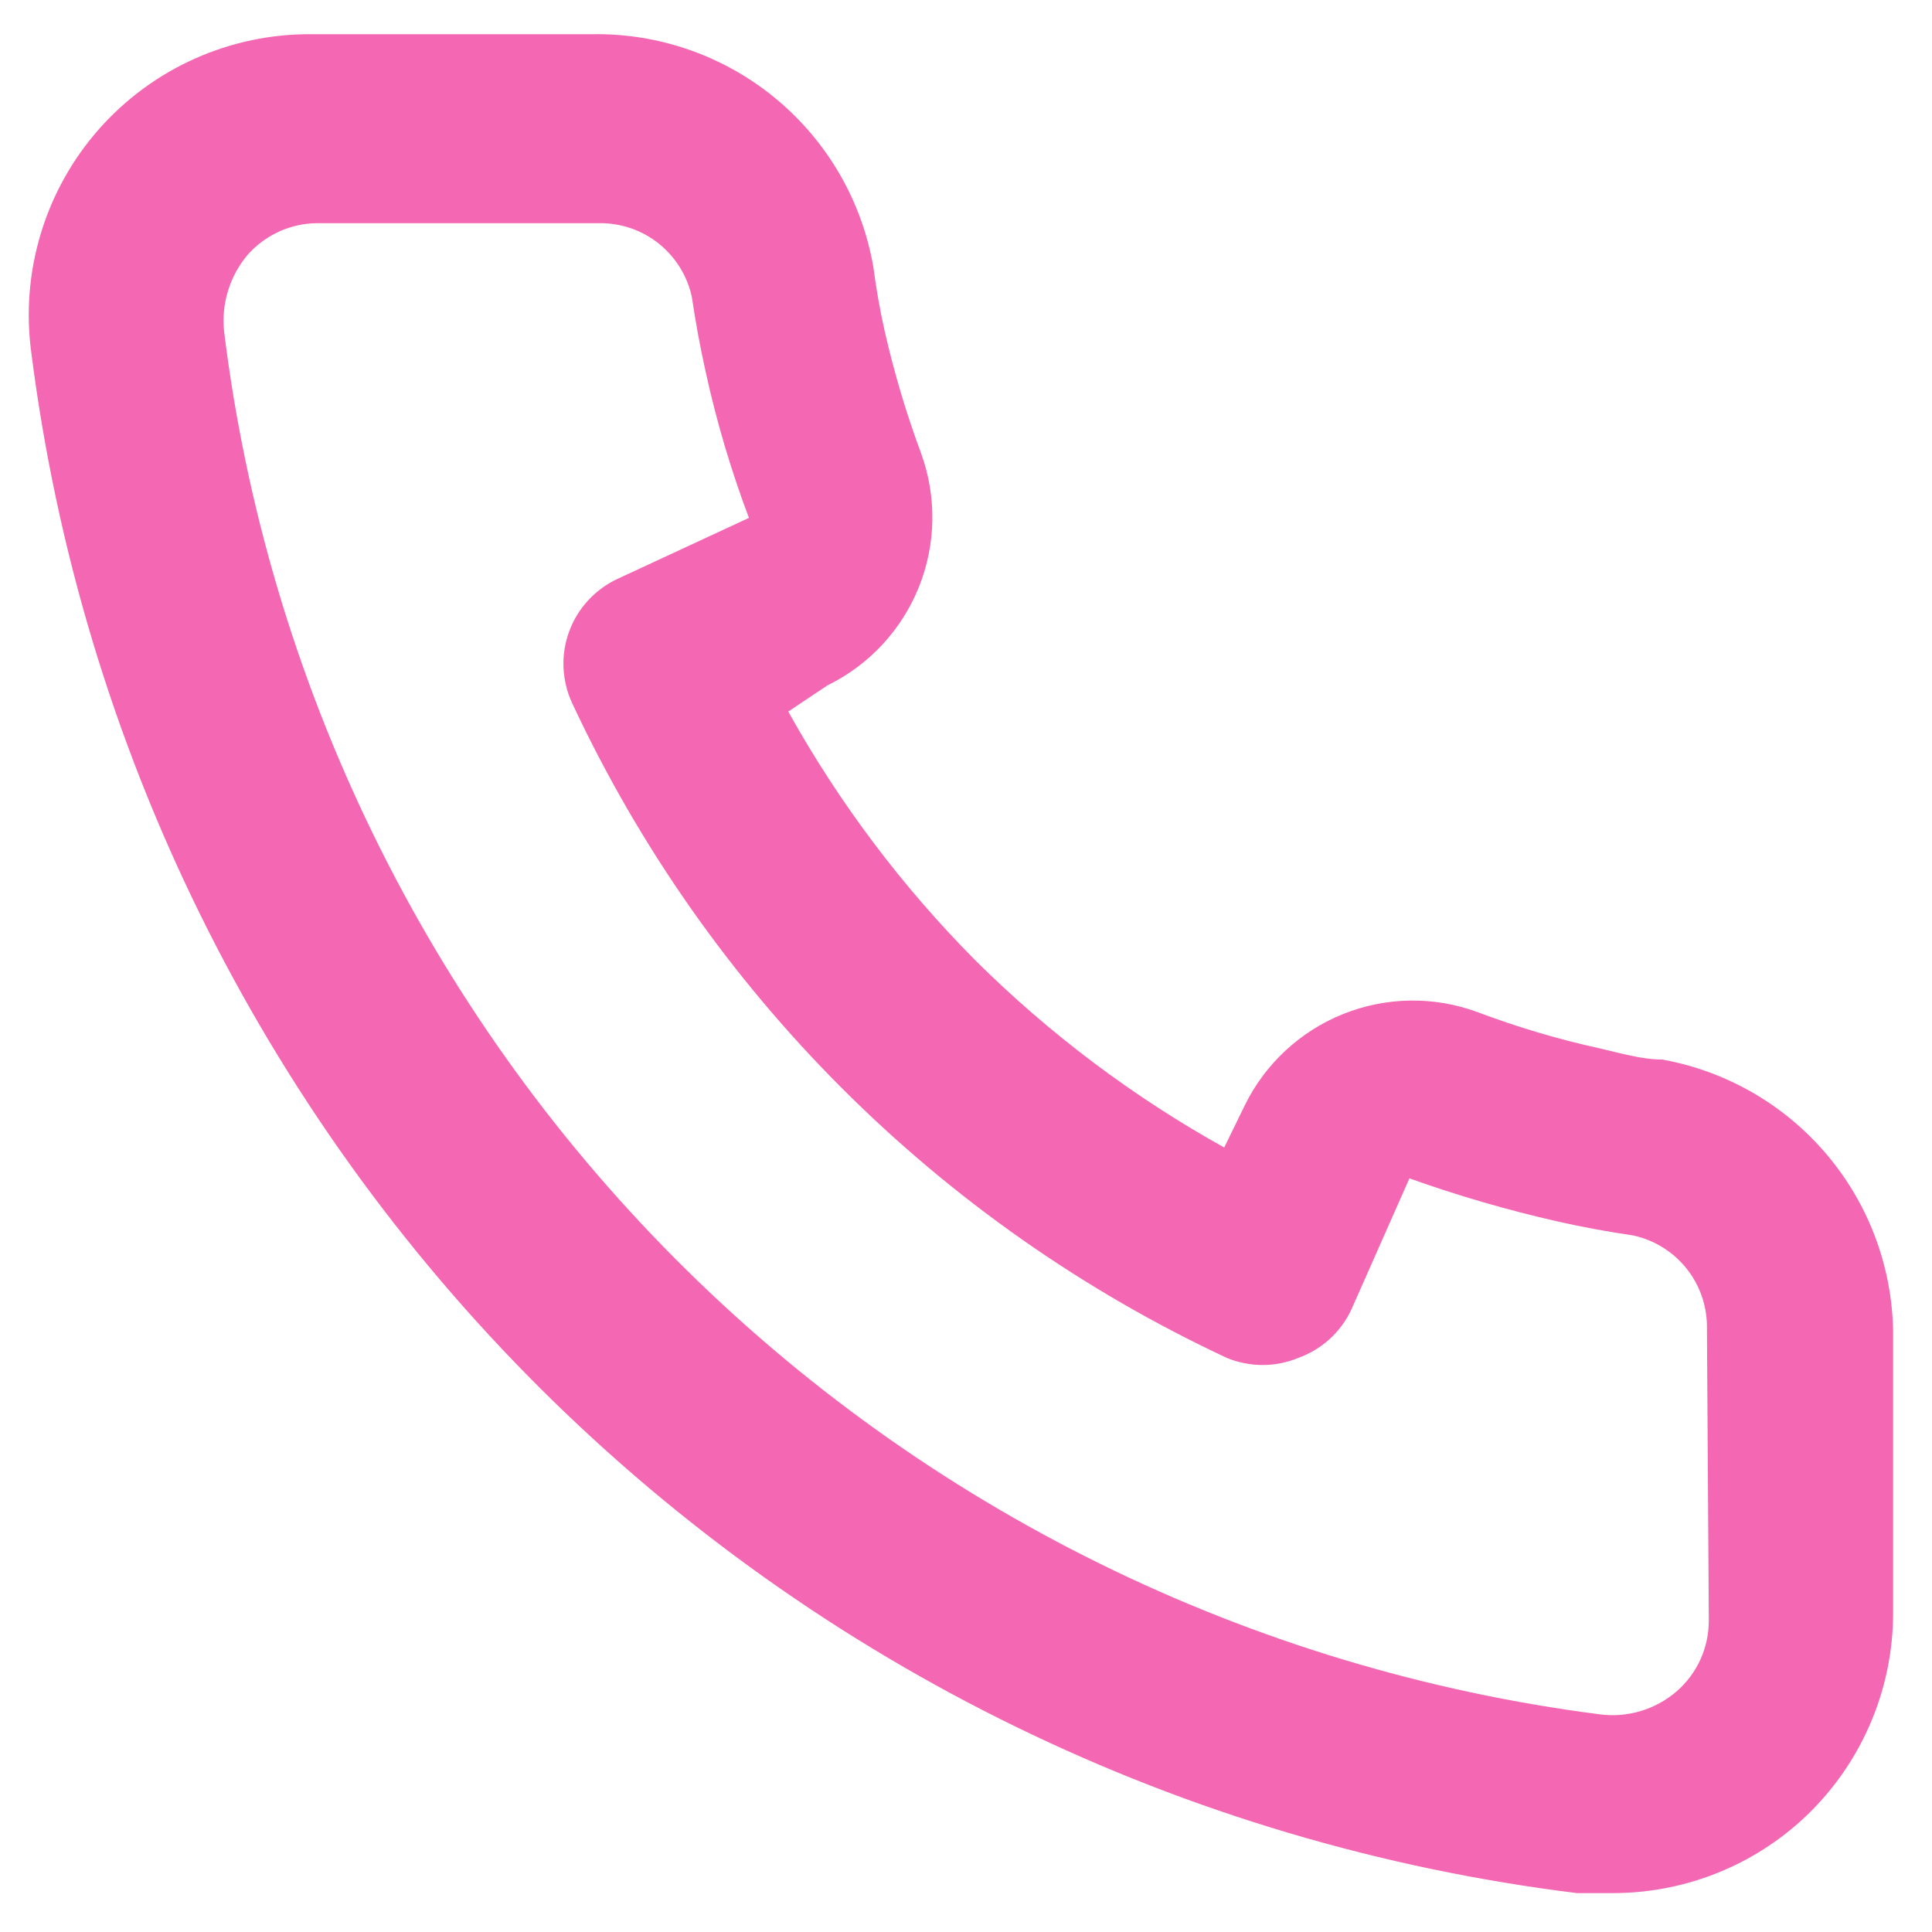
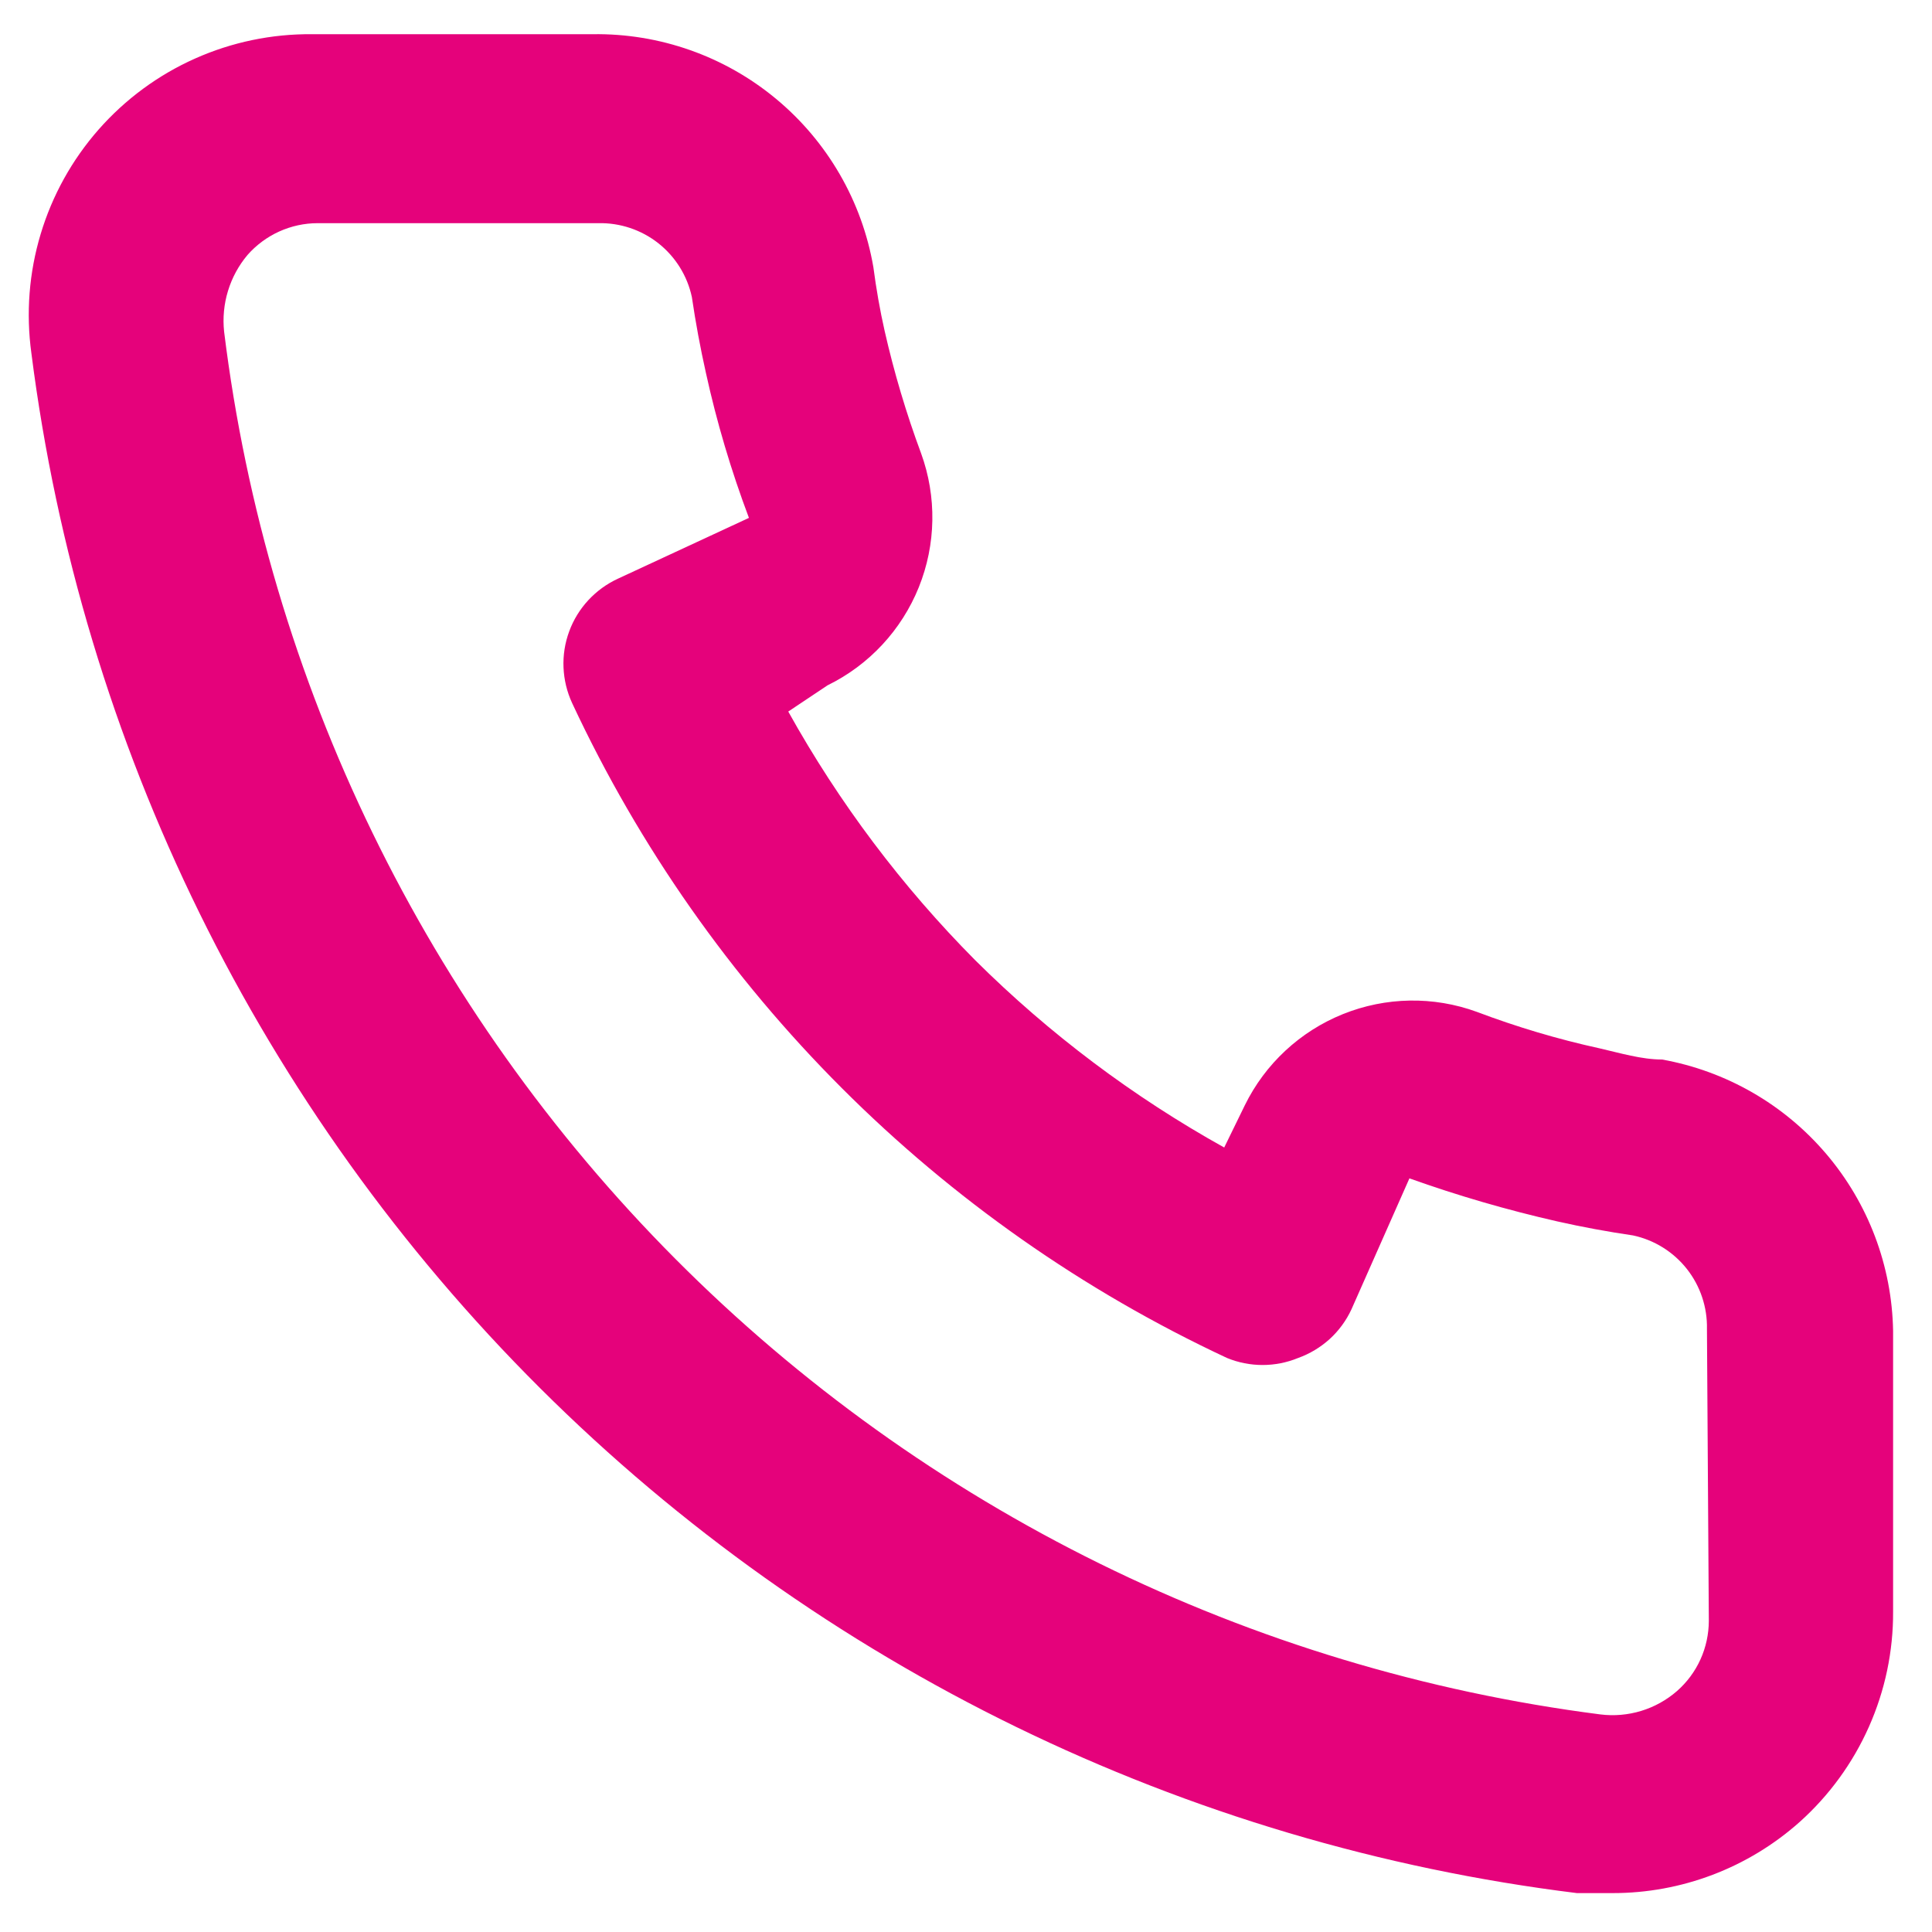
<svg xmlns="http://www.w3.org/2000/svg" width="37" height="37" viewBox="0 0 37 37" fill="none">
-   <path d="M31.83 20.291C31.436 20.291 31.024 20.166 30.63 20.076C29.831 19.901 29.047 19.667 28.282 19.378C27.451 19.075 26.538 19.091 25.717 19.422C24.897 19.753 24.228 20.375 23.839 21.169L23.445 21.976C21.7 21.005 20.096 19.799 18.679 18.392C17.272 16.975 16.067 15.372 15.096 13.627L15.848 13.125C16.643 12.736 17.265 12.067 17.596 11.247C17.927 10.426 17.942 9.513 17.64 8.682C17.355 7.915 17.122 7.131 16.941 6.334C16.852 5.94 16.78 5.528 16.726 5.116C16.509 3.854 15.848 2.711 14.862 1.893C13.877 1.075 12.632 0.636 11.351 0.655H5.976C5.204 0.648 4.439 0.807 3.734 1.122C3.029 1.436 2.4 1.9 1.89 2.479C1.38 3.059 1.001 3.742 0.779 4.481C0.556 5.221 0.496 6 0.601 6.764C1.556 14.27 4.984 21.244 10.344 26.585C15.704 31.925 22.69 35.328 30.2 36.255H30.88C32.202 36.257 33.477 35.773 34.464 34.894C35.031 34.387 35.483 33.765 35.792 33.07C36.101 32.375 36.259 31.623 36.255 30.862V25.487C36.233 24.243 35.78 23.044 34.973 22.097C34.166 21.149 33.055 20.511 31.83 20.291ZM32.726 31.041C32.725 31.296 32.671 31.547 32.566 31.779C32.461 32.011 32.308 32.217 32.117 32.385C31.917 32.559 31.683 32.689 31.43 32.766C31.177 32.843 30.91 32.866 30.648 32.833C23.938 31.973 17.705 28.903 12.933 24.108C8.161 19.314 5.121 13.066 4.292 6.352C4.264 6.09 4.289 5.824 4.366 5.572C4.443 5.319 4.57 5.085 4.74 4.883C4.908 4.692 5.115 4.539 5.346 4.434C5.578 4.329 5.829 4.274 6.084 4.274H11.459C11.875 4.265 12.282 4.401 12.609 4.659C12.936 4.918 13.163 5.282 13.25 5.689C13.322 6.179 13.412 6.663 13.519 7.141C13.726 8.085 14.002 9.013 14.343 9.918L11.835 11.082C11.62 11.181 11.428 11.321 11.267 11.494C11.107 11.667 10.982 11.87 10.901 12.091C10.819 12.313 10.782 12.548 10.792 12.784C10.802 13.02 10.858 13.251 10.957 13.465C13.536 18.989 17.976 23.428 23.499 26.007C23.935 26.186 24.424 26.186 24.86 26.007C25.084 25.927 25.289 25.803 25.465 25.644C25.64 25.484 25.782 25.291 25.882 25.075L26.992 22.567C27.919 22.898 28.864 23.173 29.823 23.391C30.301 23.499 30.785 23.588 31.275 23.66C31.682 23.747 32.046 23.974 32.305 24.301C32.563 24.628 32.699 25.035 32.69 25.451L32.726 31.041Z" fill="#F467B2" />
+   <path d="M31.83 20.291C31.436 20.291 31.024 20.166 30.63 20.076C29.831 19.901 29.047 19.667 28.282 19.378C27.451 19.075 26.538 19.091 25.717 19.422C24.897 19.753 24.228 20.375 23.839 21.169L23.445 21.976C21.7 21.005 20.096 19.799 18.679 18.392C17.272 16.975 16.067 15.372 15.096 13.627L15.848 13.125C16.643 12.736 17.265 12.067 17.596 11.247C17.927 10.426 17.942 9.513 17.64 8.682C17.355 7.915 17.122 7.131 16.941 6.334C16.852 5.94 16.78 5.528 16.726 5.116C16.509 3.854 15.848 2.711 14.862 1.893C13.877 1.075 12.632 0.636 11.351 0.655H5.976C5.204 0.648 4.439 0.807 3.734 1.122C3.029 1.436 2.4 1.9 1.89 2.479C1.38 3.059 1.001 3.742 0.779 4.481C0.556 5.221 0.496 6 0.601 6.764C1.556 14.27 4.984 21.244 10.344 26.585C15.704 31.925 22.69 35.328 30.2 36.255H30.88C32.202 36.257 33.477 35.773 34.464 34.894C35.031 34.387 35.483 33.765 35.792 33.07C36.101 32.375 36.259 31.623 36.255 30.862V25.487C36.233 24.243 35.78 23.044 34.973 22.097C34.166 21.149 33.055 20.511 31.83 20.291ZM32.726 31.041C32.725 31.296 32.671 31.547 32.566 31.779C32.461 32.011 32.308 32.217 32.117 32.385C31.917 32.559 31.683 32.689 31.43 32.766C31.177 32.843 30.91 32.866 30.648 32.833C23.938 31.973 17.705 28.903 12.933 24.108C8.161 19.314 5.121 13.066 4.292 6.352C4.264 6.09 4.289 5.824 4.366 5.572C4.443 5.319 4.57 5.085 4.74 4.883C4.908 4.692 5.115 4.539 5.346 4.434C5.578 4.329 5.829 4.274 6.084 4.274H11.459C11.875 4.265 12.282 4.401 12.609 4.659C12.936 4.918 13.163 5.282 13.25 5.689C13.322 6.179 13.412 6.663 13.519 7.141C13.726 8.085 14.002 9.013 14.343 9.918L11.835 11.082C11.62 11.181 11.428 11.321 11.267 11.494C11.107 11.667 10.982 11.87 10.901 12.091C10.819 12.313 10.782 12.548 10.792 12.784C10.802 13.02 10.858 13.251 10.957 13.465C13.536 18.989 17.976 23.428 23.499 26.007C23.935 26.186 24.424 26.186 24.86 26.007C25.084 25.927 25.289 25.803 25.465 25.644C25.64 25.484 25.782 25.291 25.882 25.075L26.992 22.567C27.919 22.898 28.864 23.173 29.823 23.391C30.301 23.499 30.785 23.588 31.275 23.66C31.682 23.747 32.046 23.974 32.305 24.301C32.563 24.628 32.699 25.035 32.69 25.451L32.726 31.041Z" fill="#e5027b" />
</svg>
